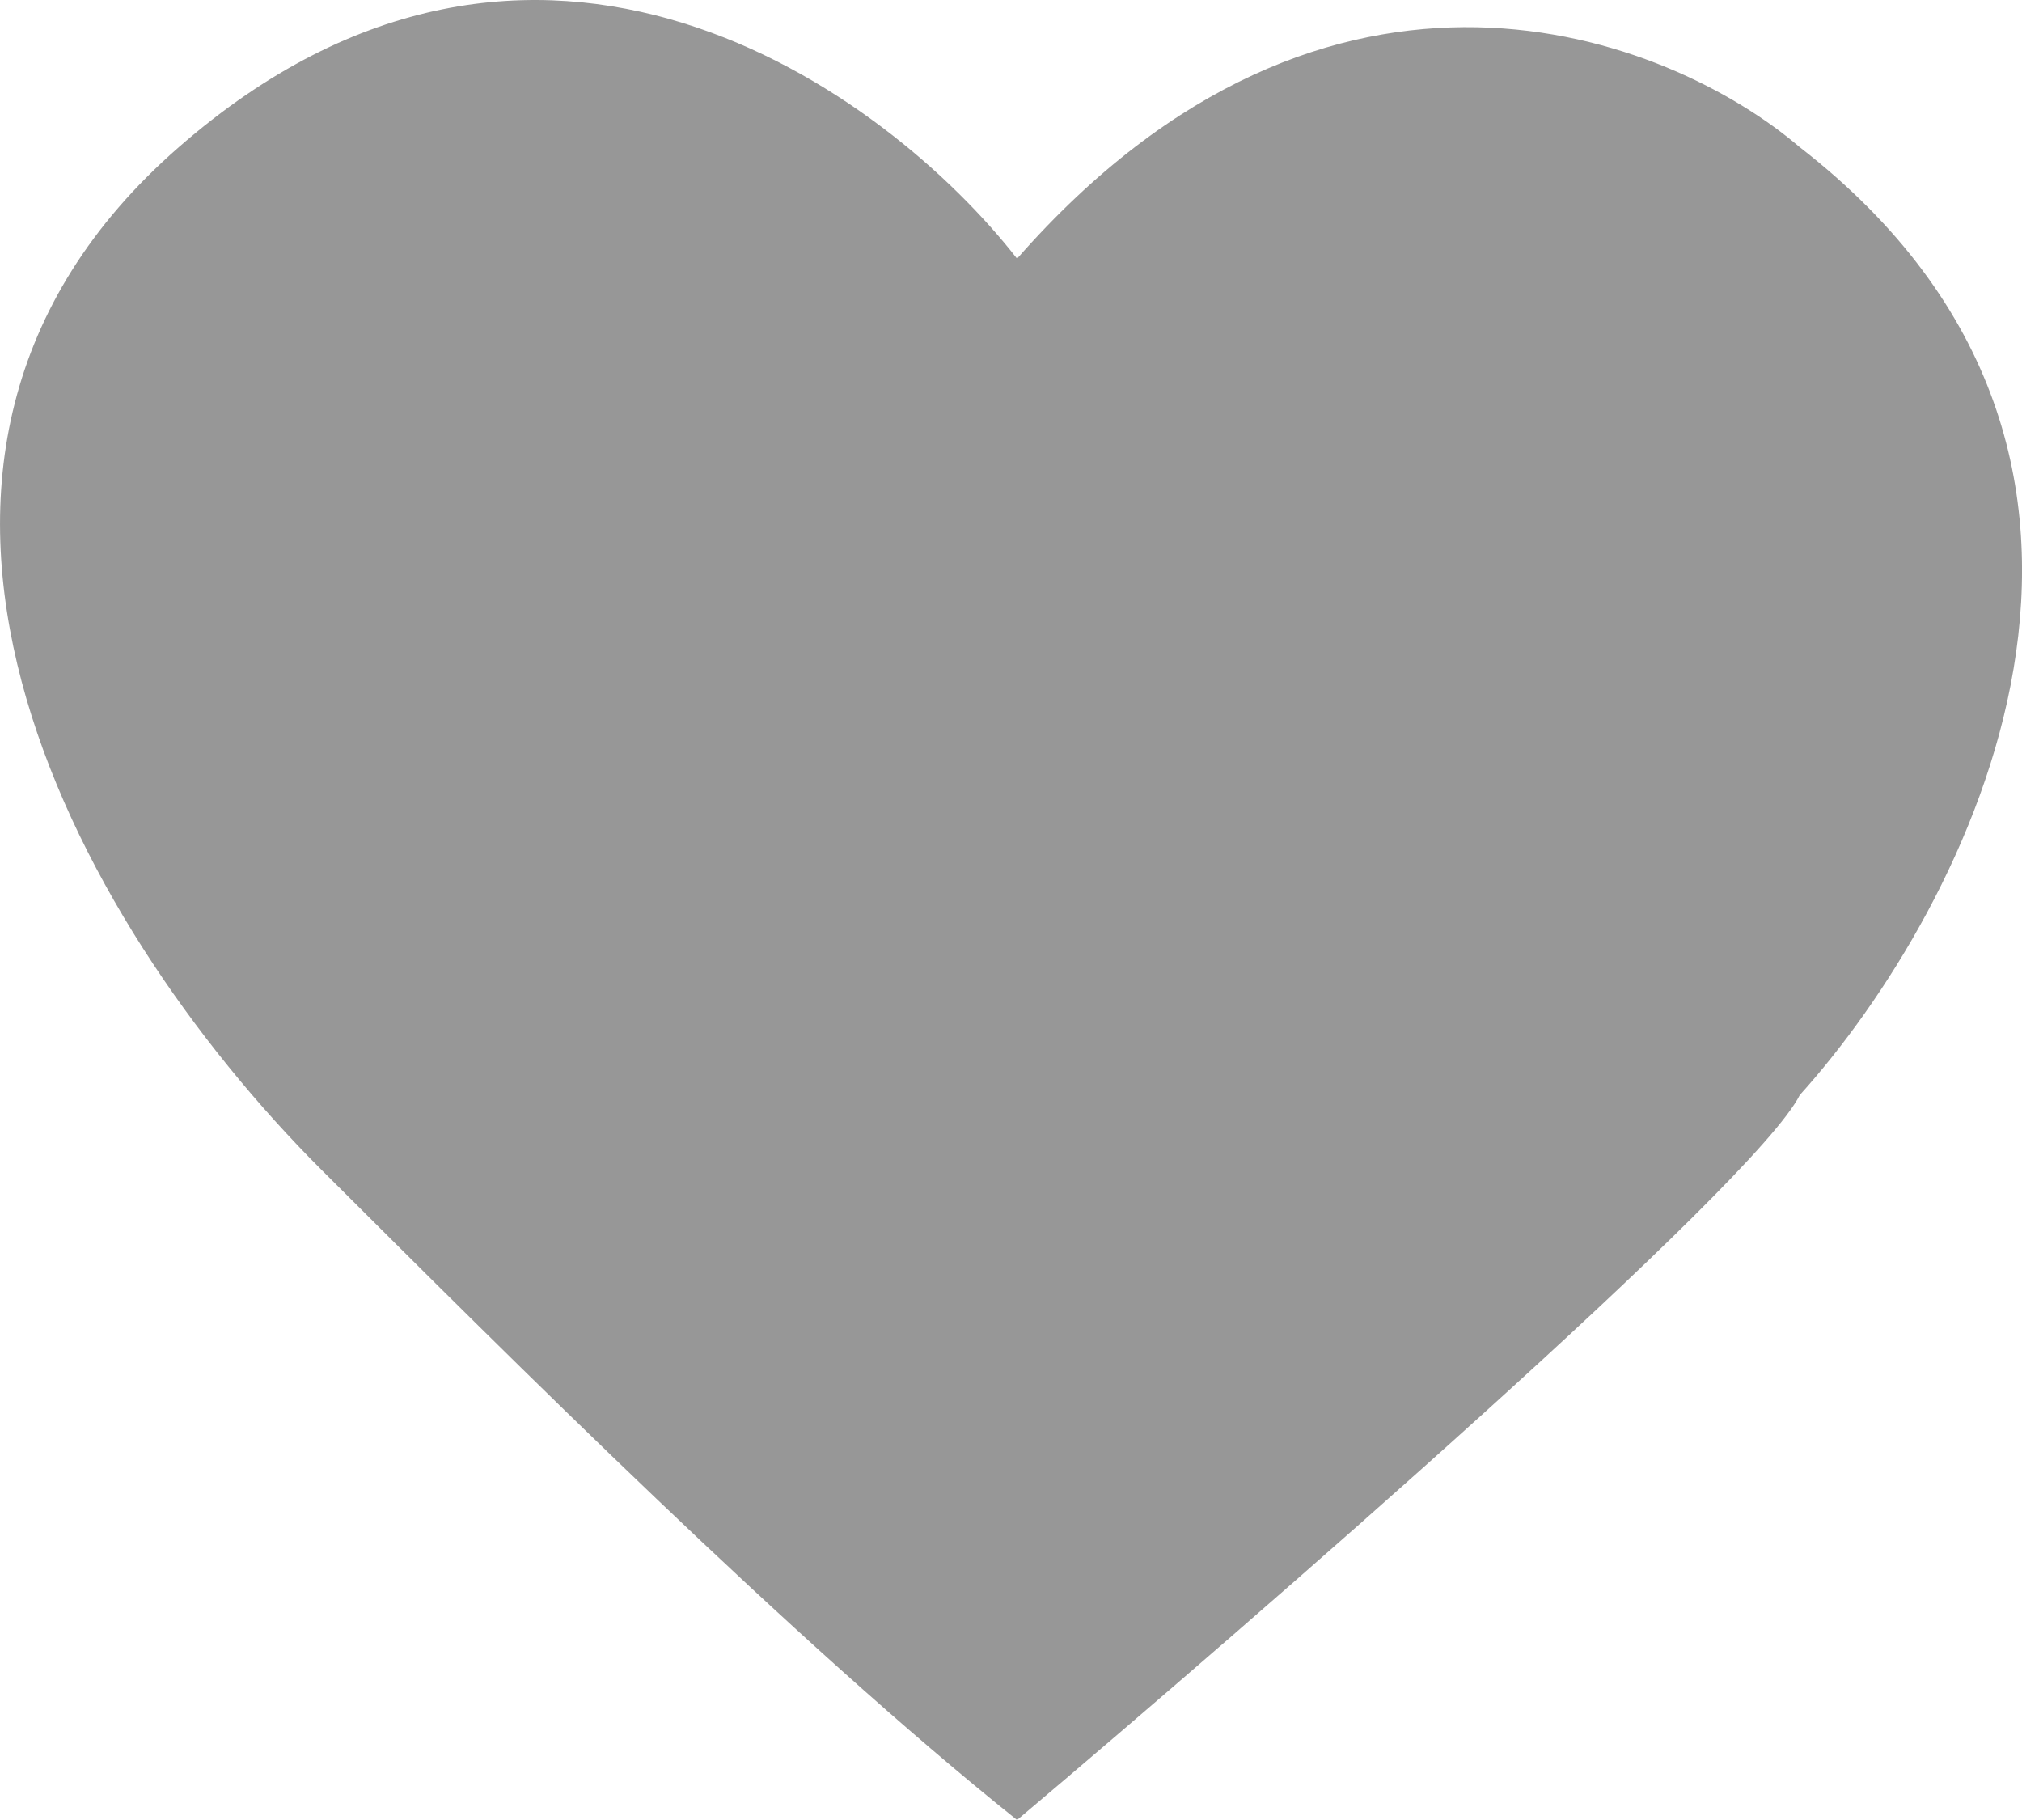
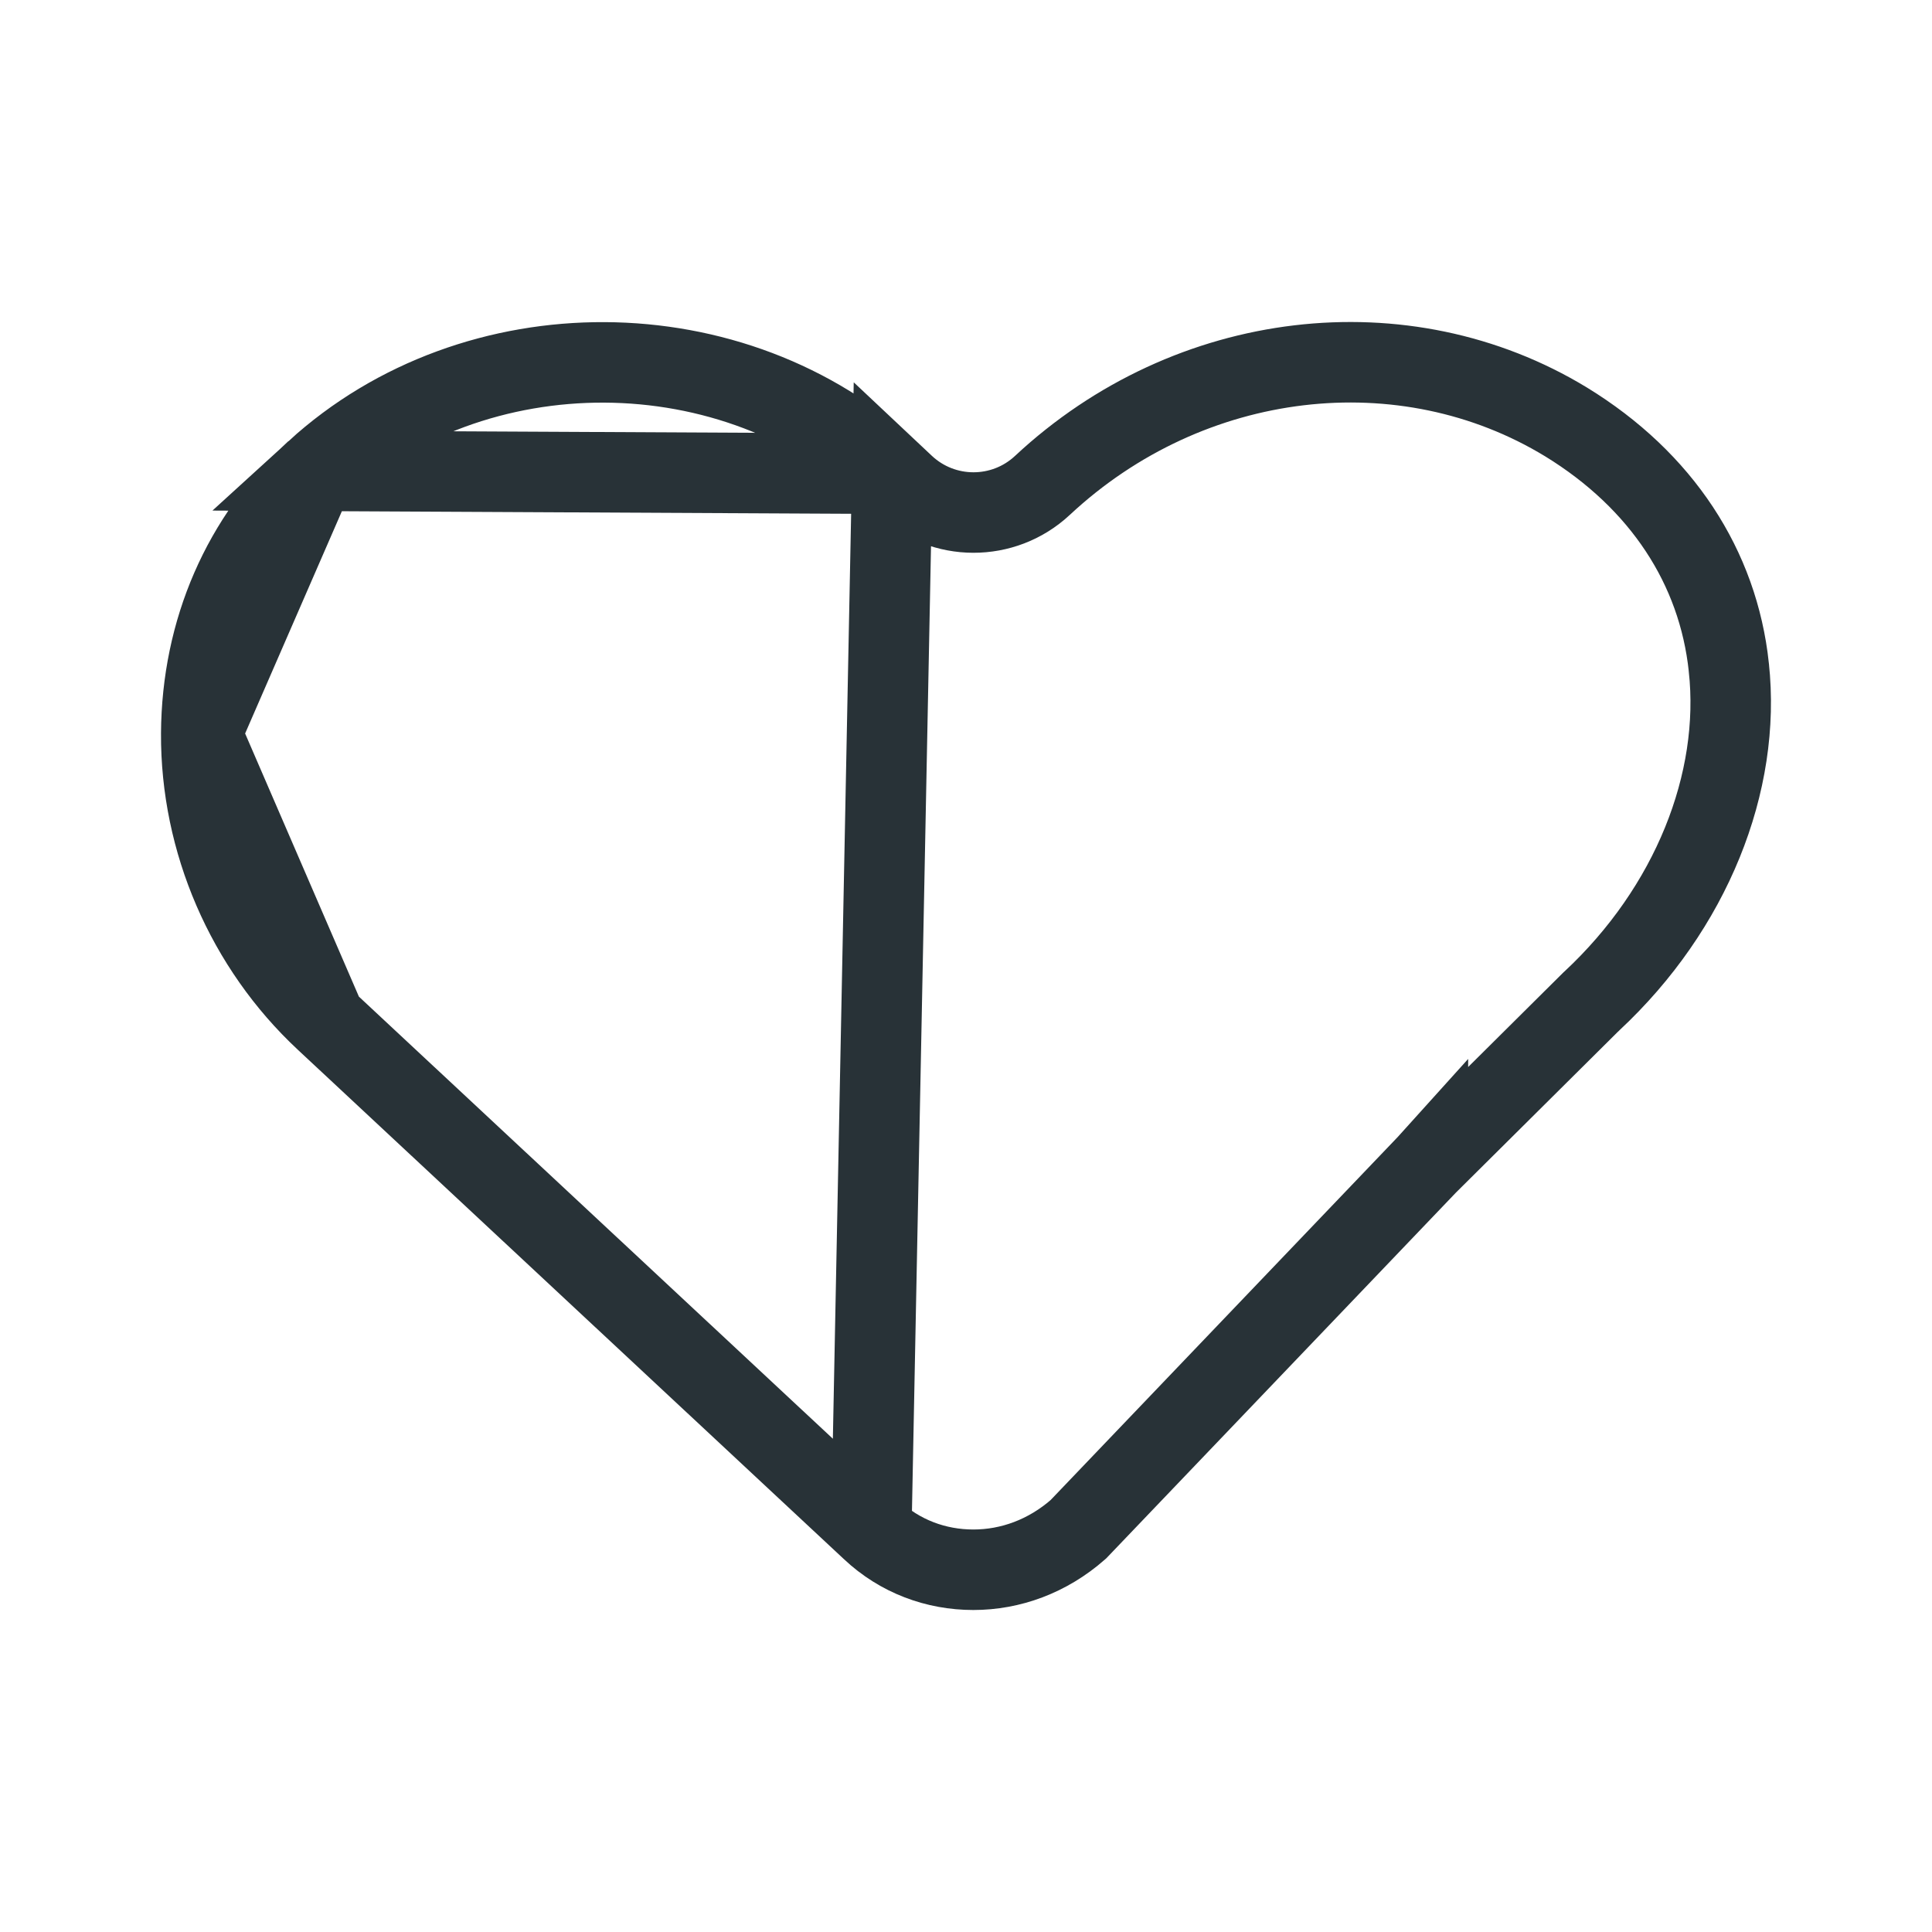
- <svg xmlns="http://www.w3.org/2000/svg" width="10" height="9" viewBox="0 0 10 9" fill="none">
-   <path d="M0.884 0.728C2.653 -0.817 4.385 0.452 5.03 1.279C6.579 -0.486 8.256 0.176 8.901 0.728C10.892 2.272 9.73 4.496 8.901 5.415C8.68 5.856 6.228 7.989 5.03 9C3.925 8.118 2.526 6.718 1.591 5.786C0.346 4.543 -0.886 2.272 0.884 0.728Z" fill="#979797" />
+ <svg xmlns="http://www.w3.org/2000/svg" width="24" height="24" viewBox="0 0 24 24" fill="none">
+   <path d="M10.824 19.002L10.826 19.004C11.178 19.335 11.628 19.5 12.091 19.5C12.553 19.5 13.012 19.334 13.394 18.999L17.729 14.465L17.738 14.455L17.738 14.456L19.763 12.445L19.769 12.44L19.775 12.434C21.009 11.284 21.632 9.72 21.476 8.289L21.476 8.288C21.344 7.048 20.643 5.97 19.455 5.242C17.45 4.021 14.778 4.323 12.949 6.03L12.948 6.031C12.465 6.48 11.716 6.479 11.234 6.027L11.083 5.885L10.824 19.002ZM10.824 19.002L4.041 12.675L4.041 12.675M10.824 19.002L4.041 12.675M4.041 12.675C3.059 11.76 2.493 10.452 2.5 9.111L4.041 12.675ZM2.5 9.111C2.508 7.835 3.011 6.681 3.92 5.849L2.5 9.111ZM3.921 5.849C5.903 4.039 9.124 4.054 11.082 5.885L3.921 5.849Z" stroke="#283237" />
</svg>
